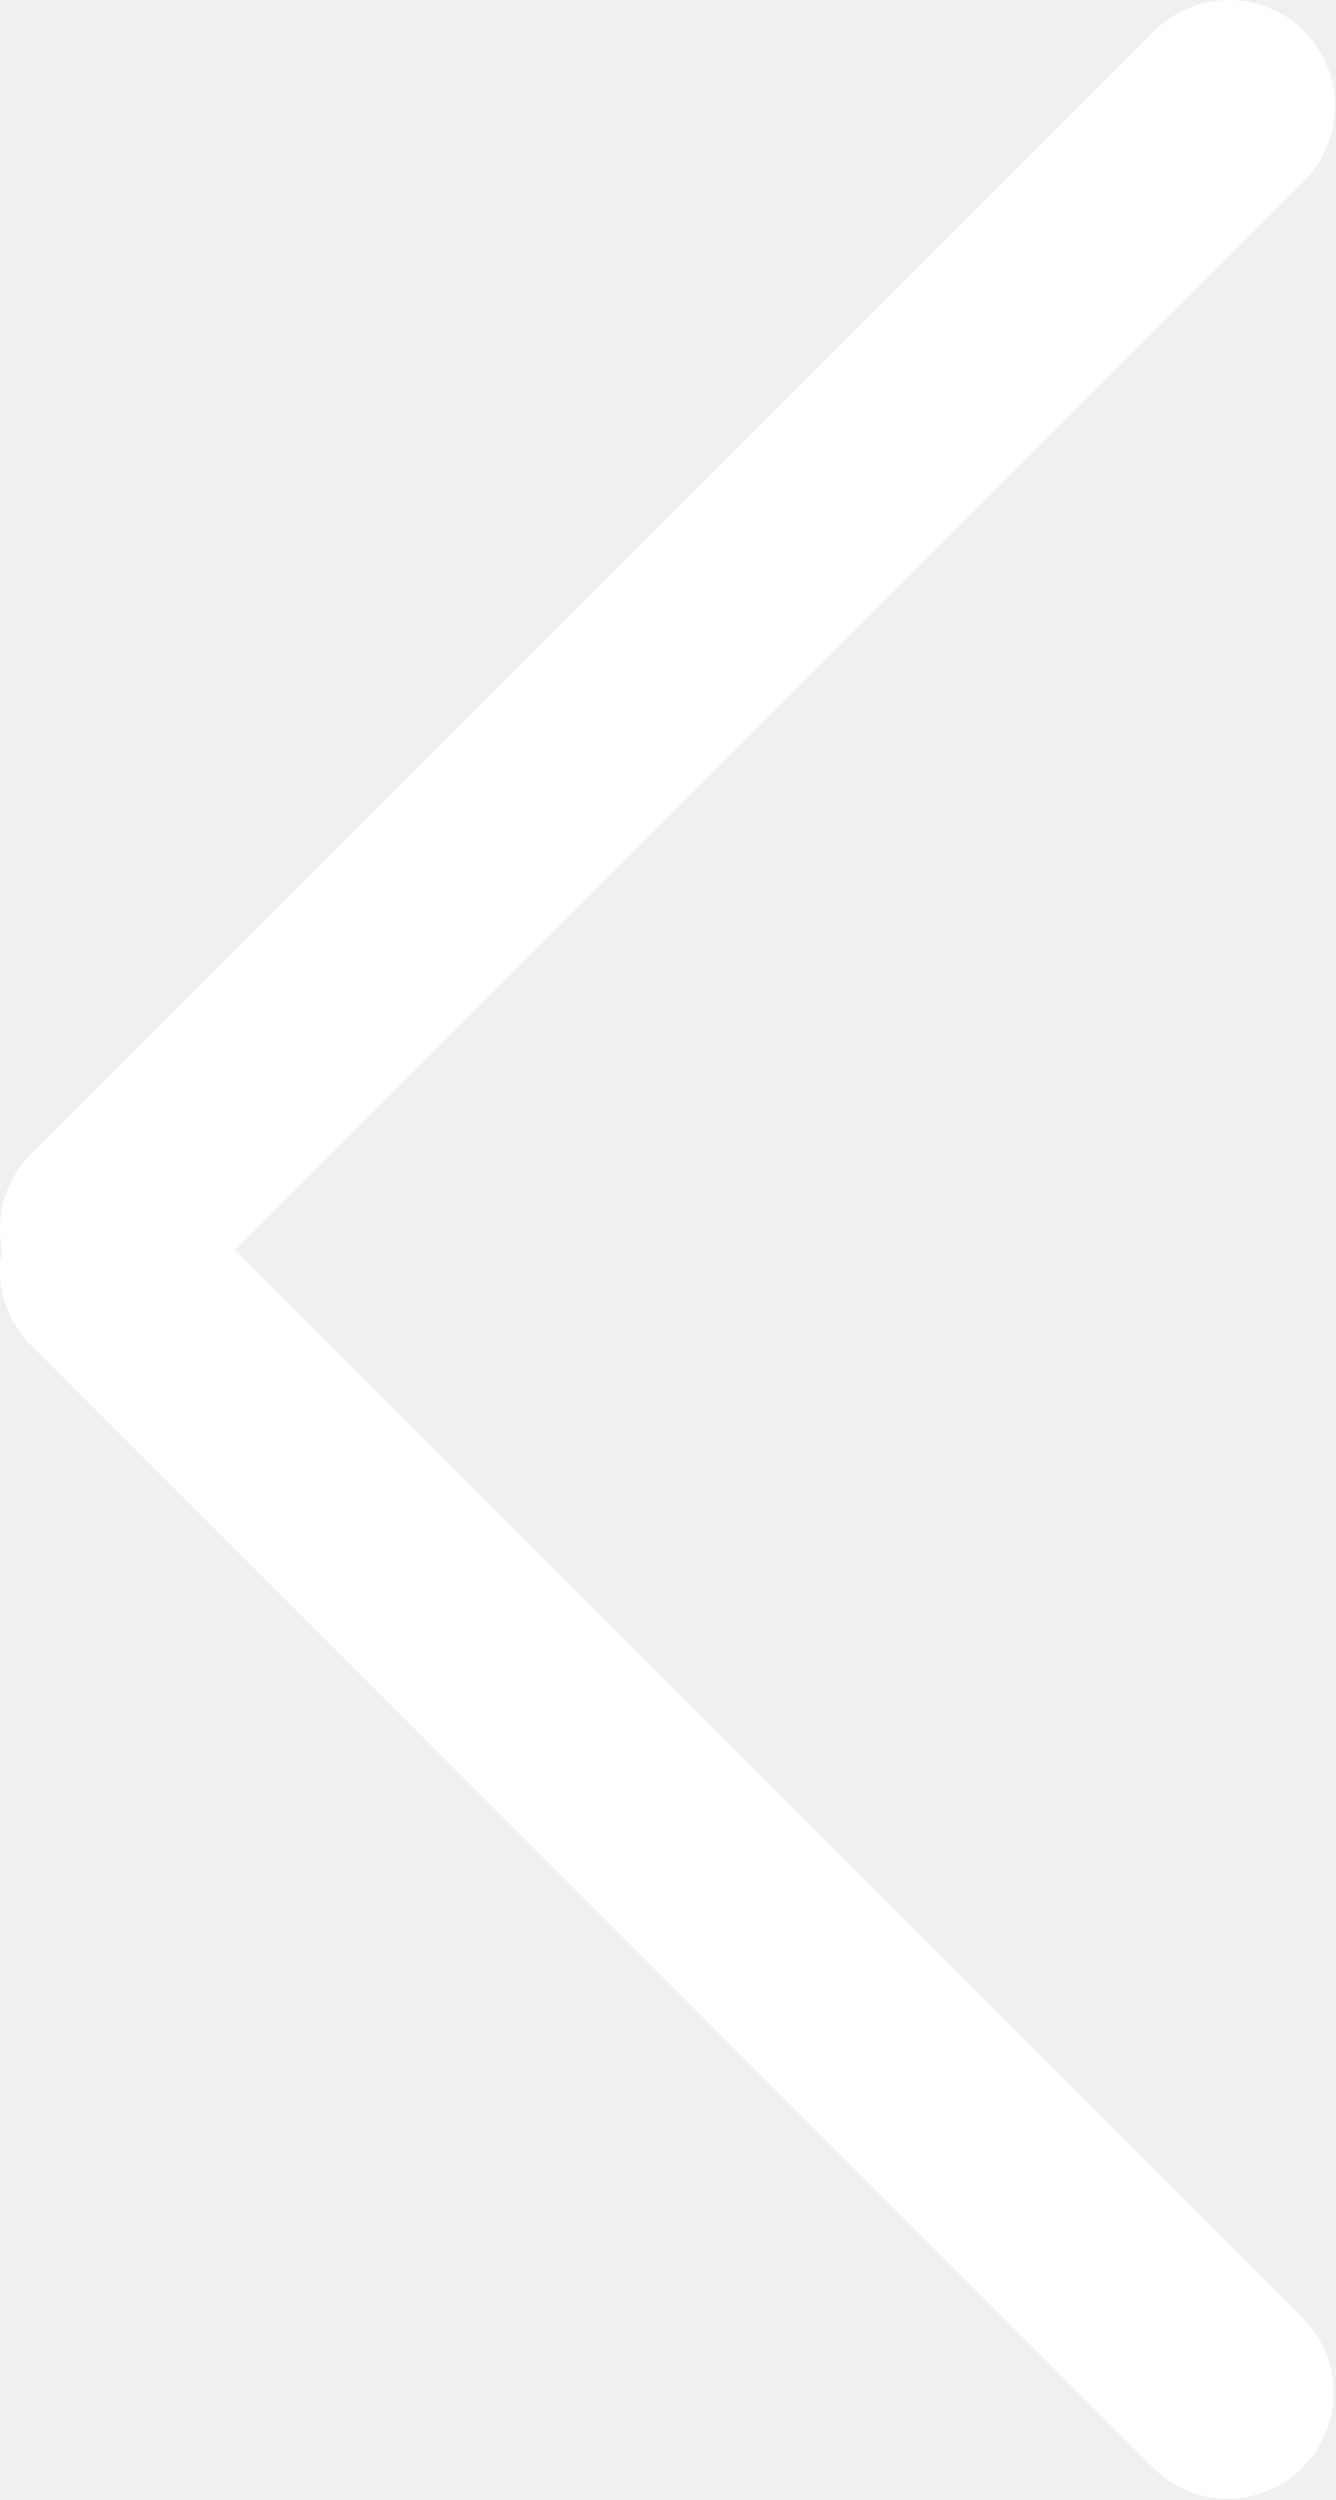
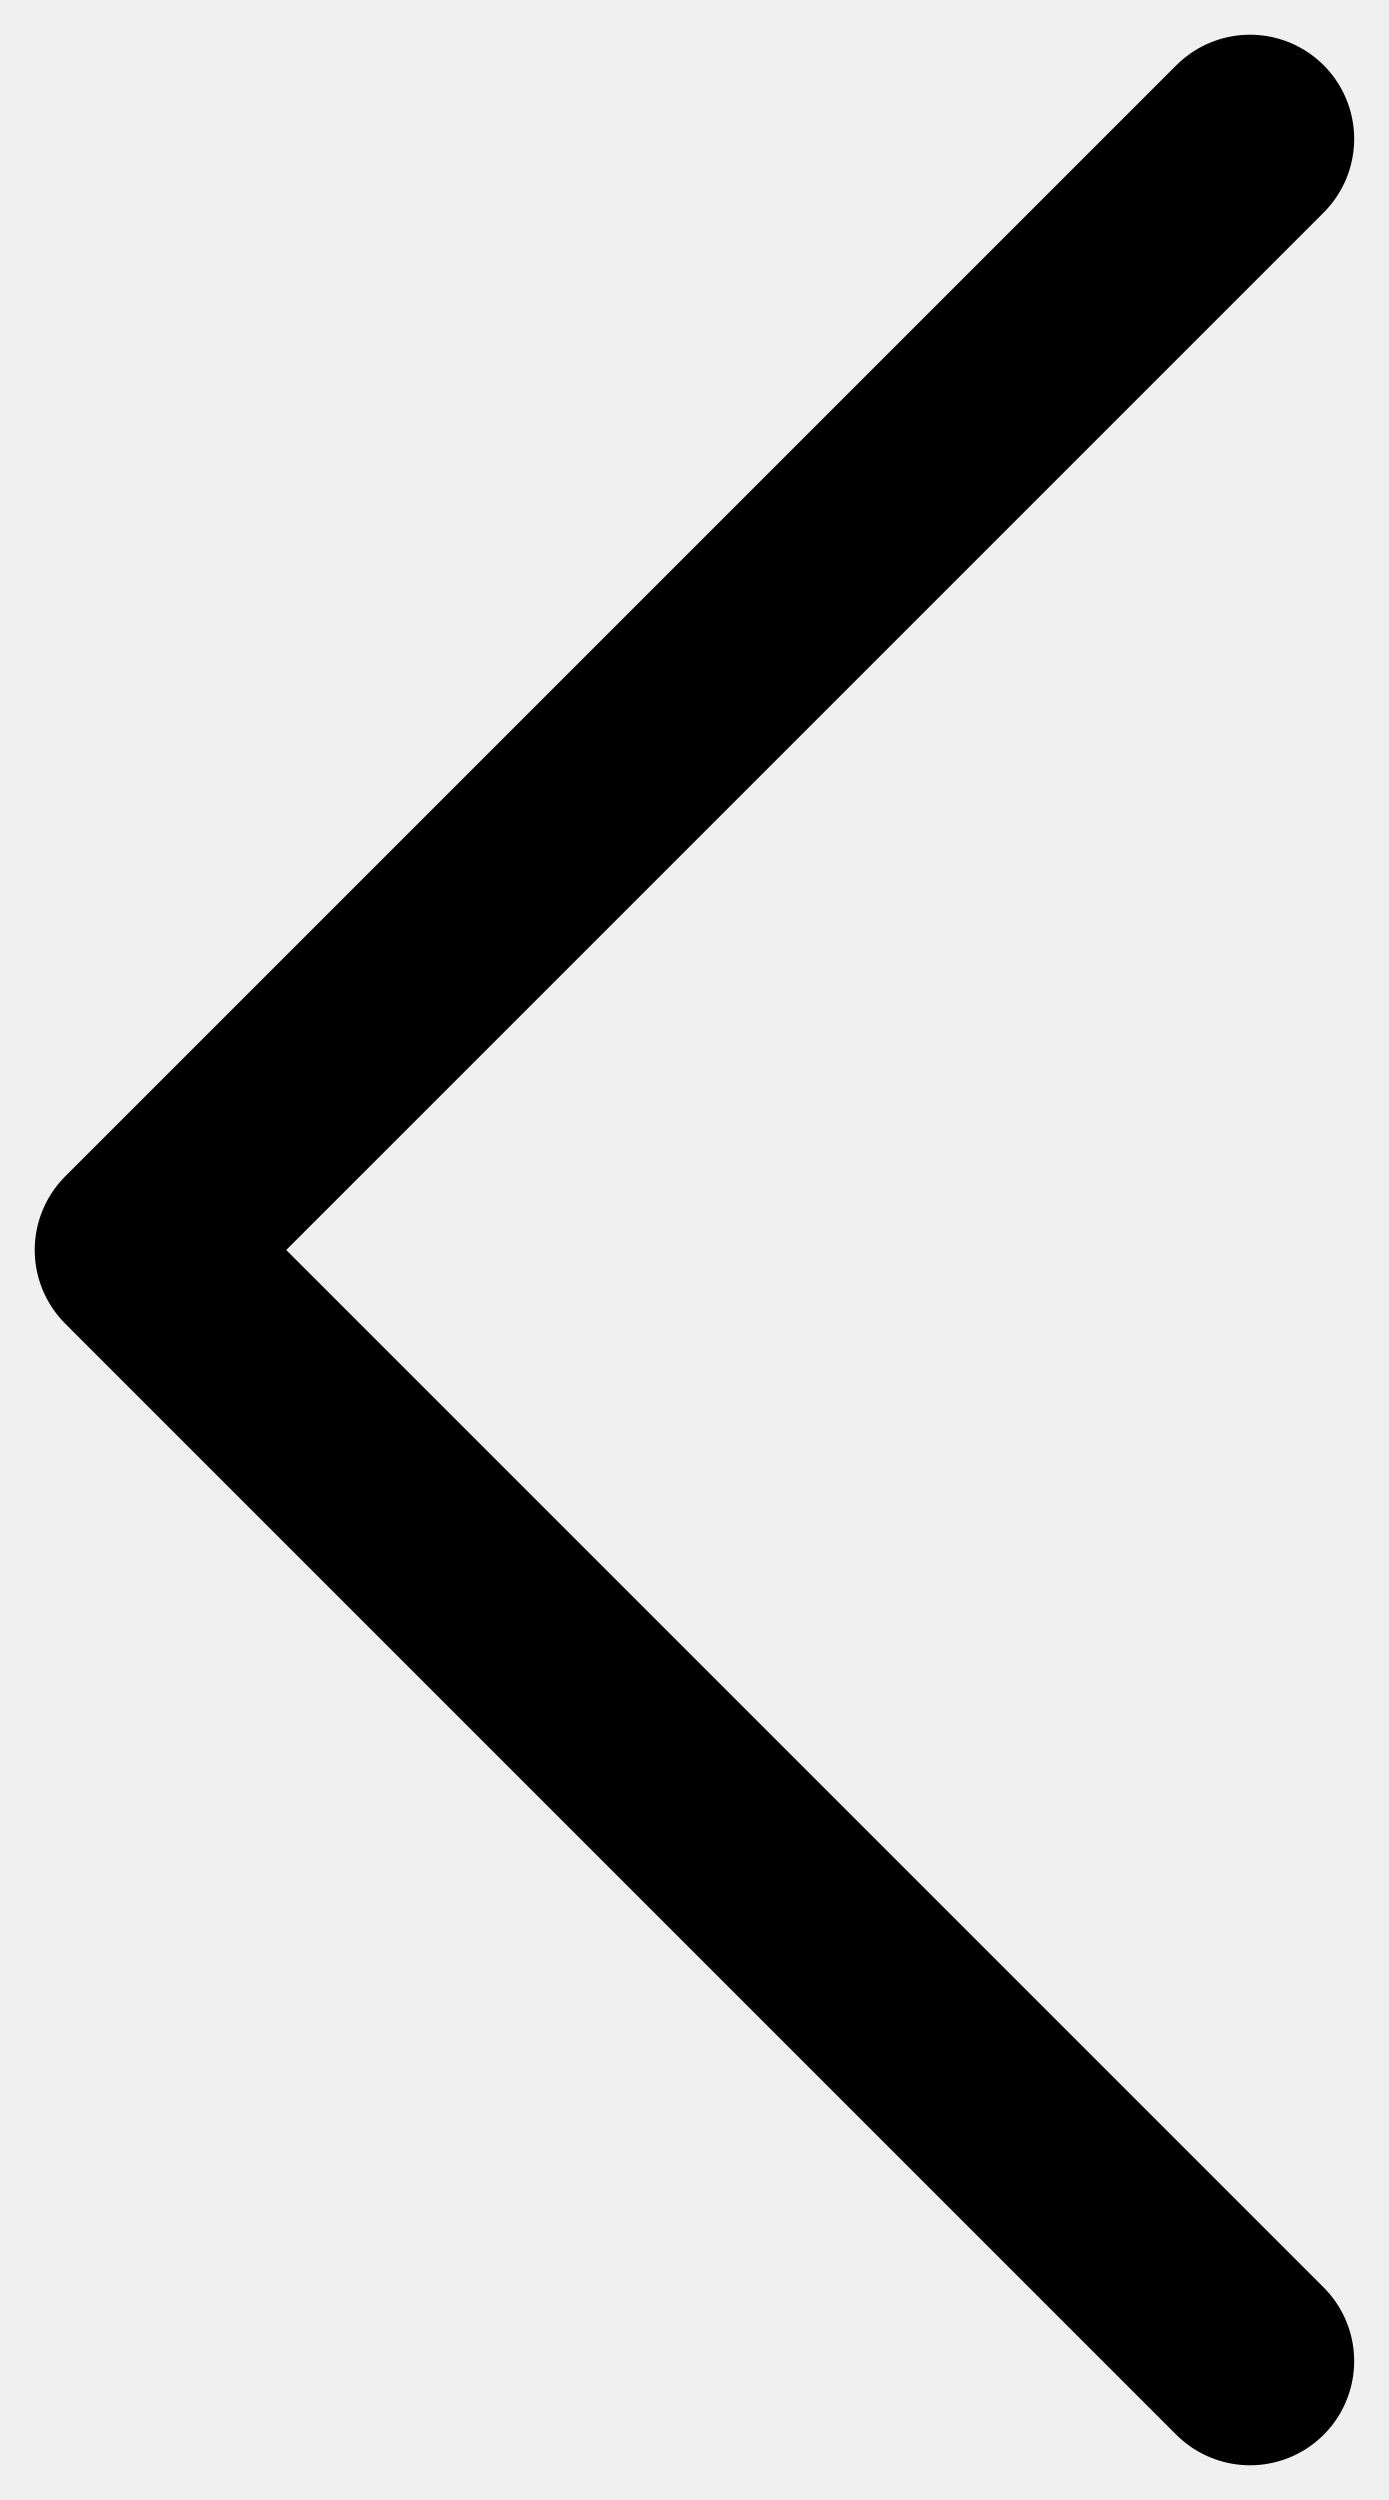
- <svg xmlns="http://www.w3.org/2000/svg" width="12.817" height="24.001" viewBox="0 0 12.817 24.001">
-   <defs>
-     <style>
-       .cls-1 {
-         fill: #fff;
-       }
-     </style>
-   </defs>
-   <g id="arrow_left" transform="translate(-13.592 -37)">
-     <path id="Union_5" data-name="Union 5" class="cls-1" d="M.712,24.117a1.017,1.017,0,0,1,0-1.438L10.977,12.414.712,2.15A1.017,1.017,0,0,1,2.15.712L12.934,11.5a1.015,1.015,0,0,1,.278.919,1.014,1.014,0,0,1-.279.918L2.15,24.117a1.017,1.017,0,0,1-1.438,0Z" transform="translate(26.823 61.415) rotate(-180)" />
-   </g>
+ <svg xmlns="http://www.w3.org/2000/svg" width="10" height="18" viewBox="0 0 10 18" fill="none" stroke="currentColor" class="ionicon">
+   <path d="M9 1L1 9L9 17" stroke-width="1.5" stroke-linecap="round" stroke-linejoin="round" />
</svg>
